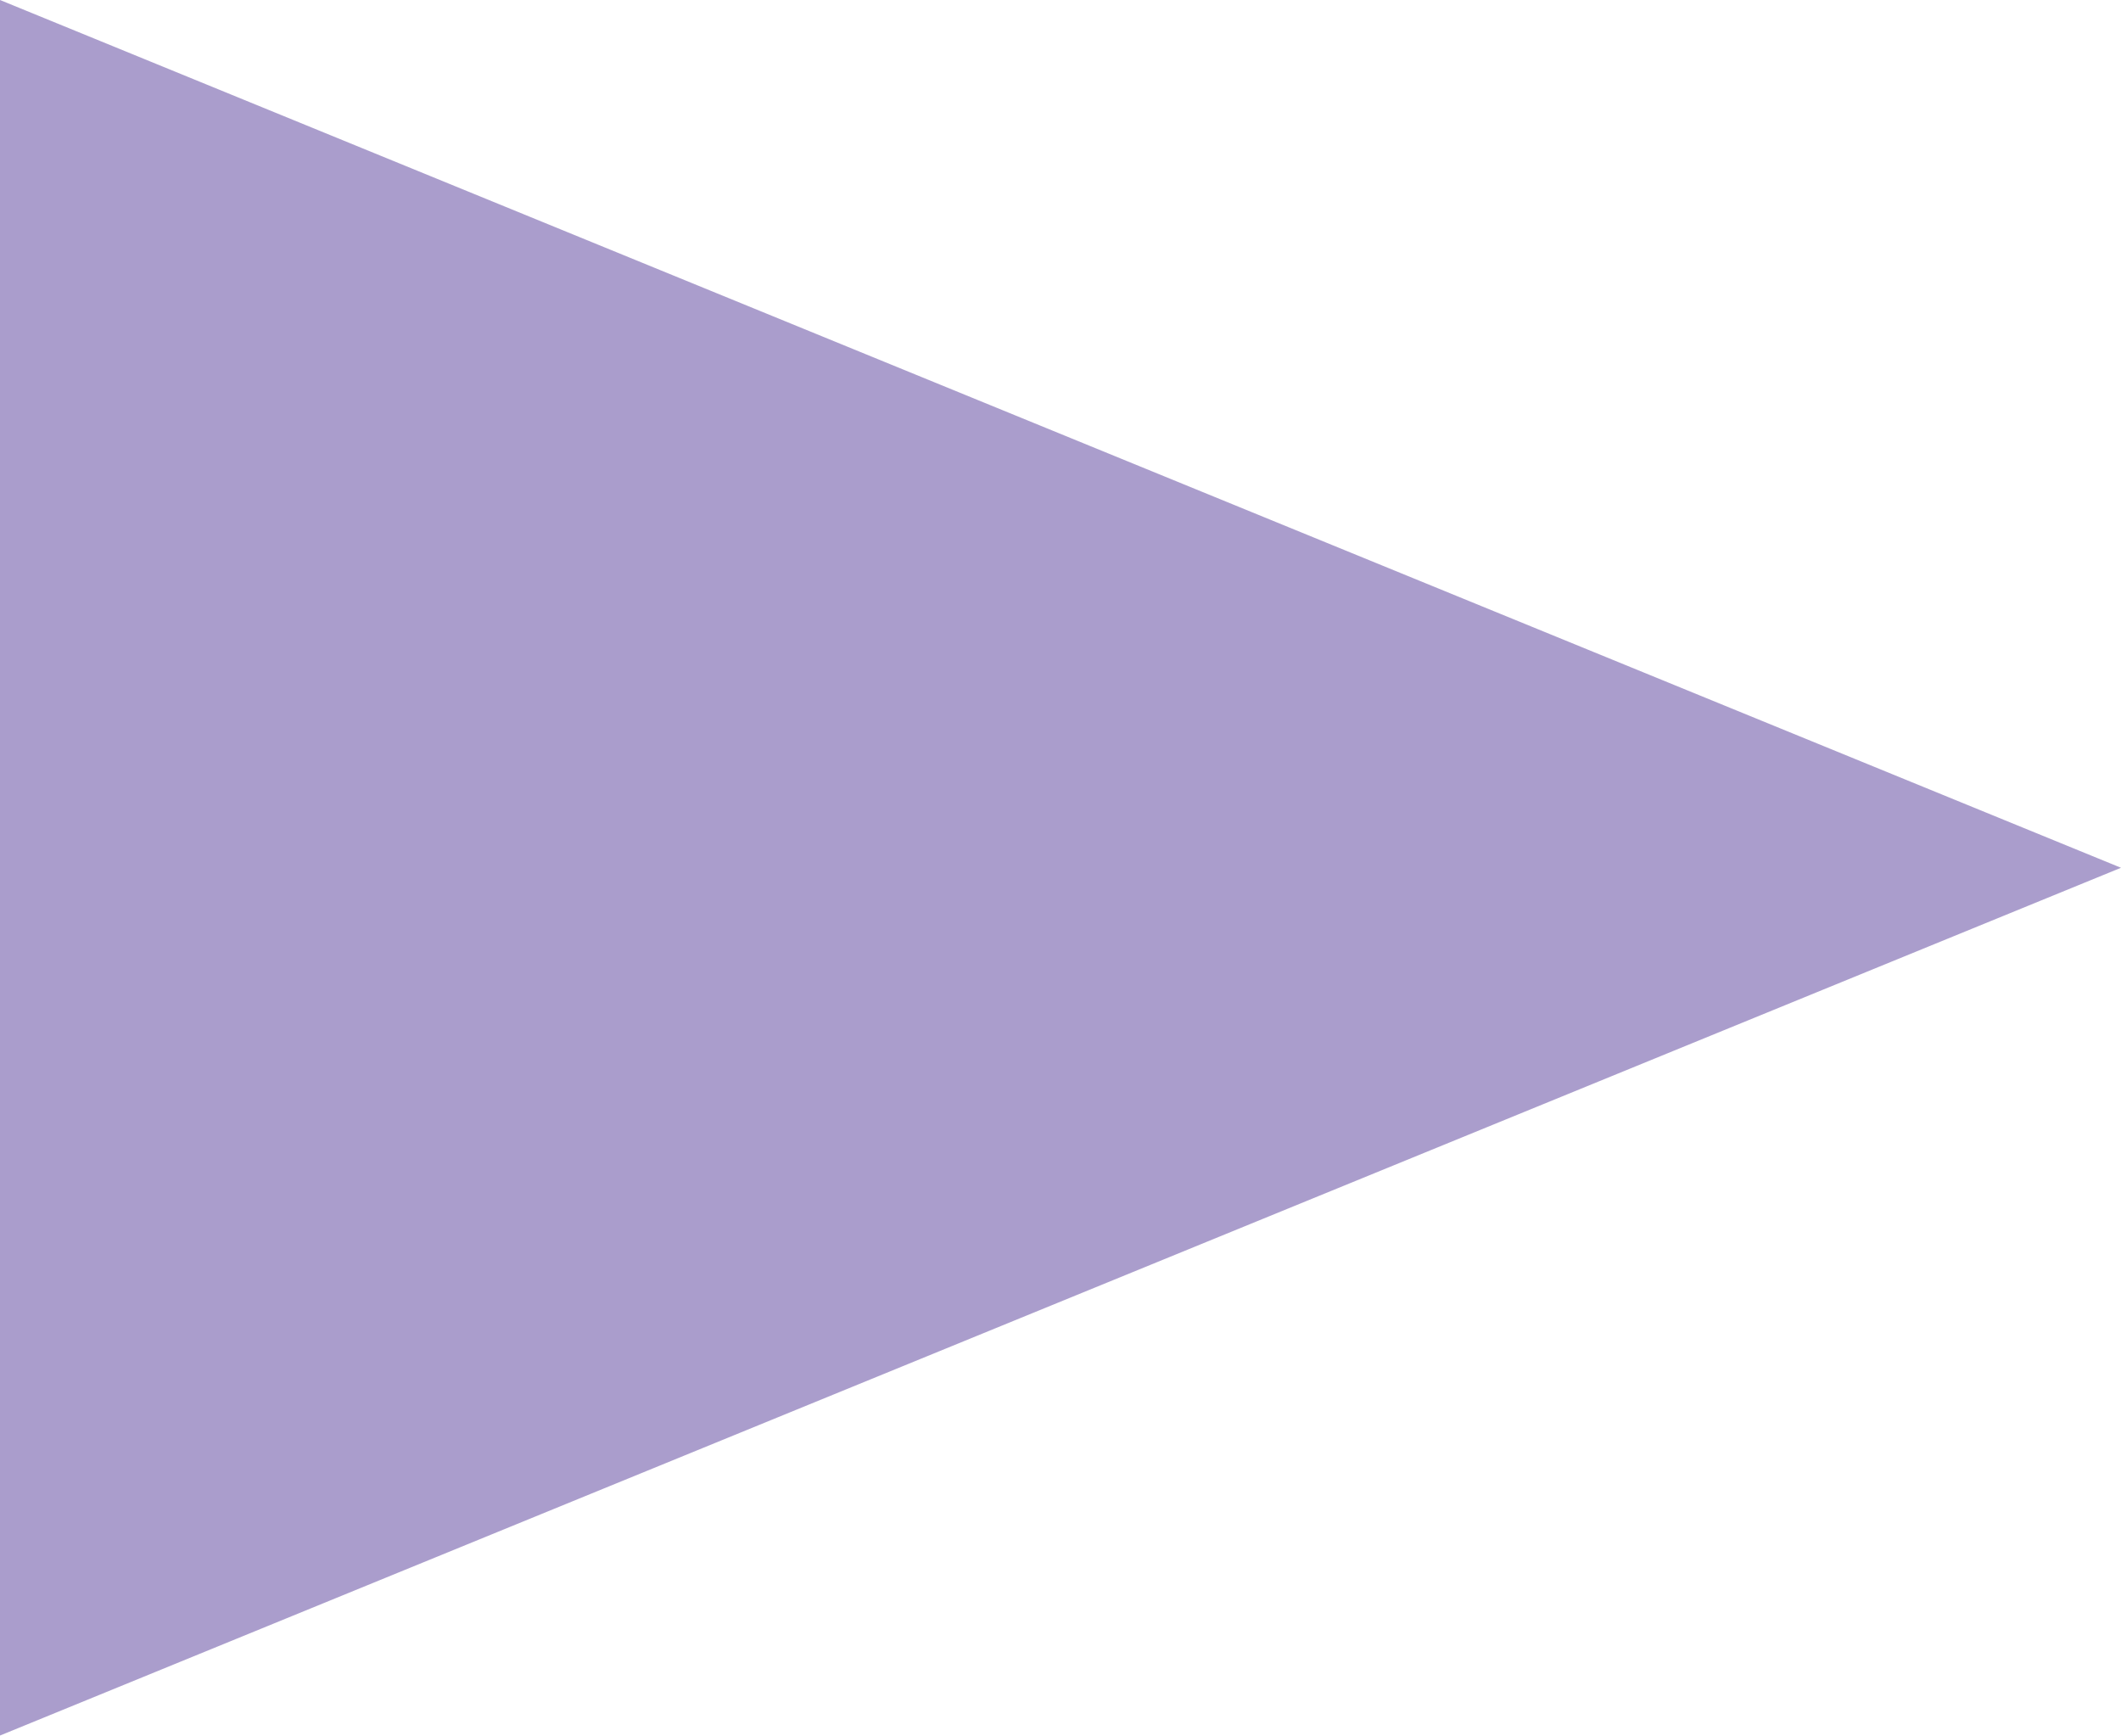
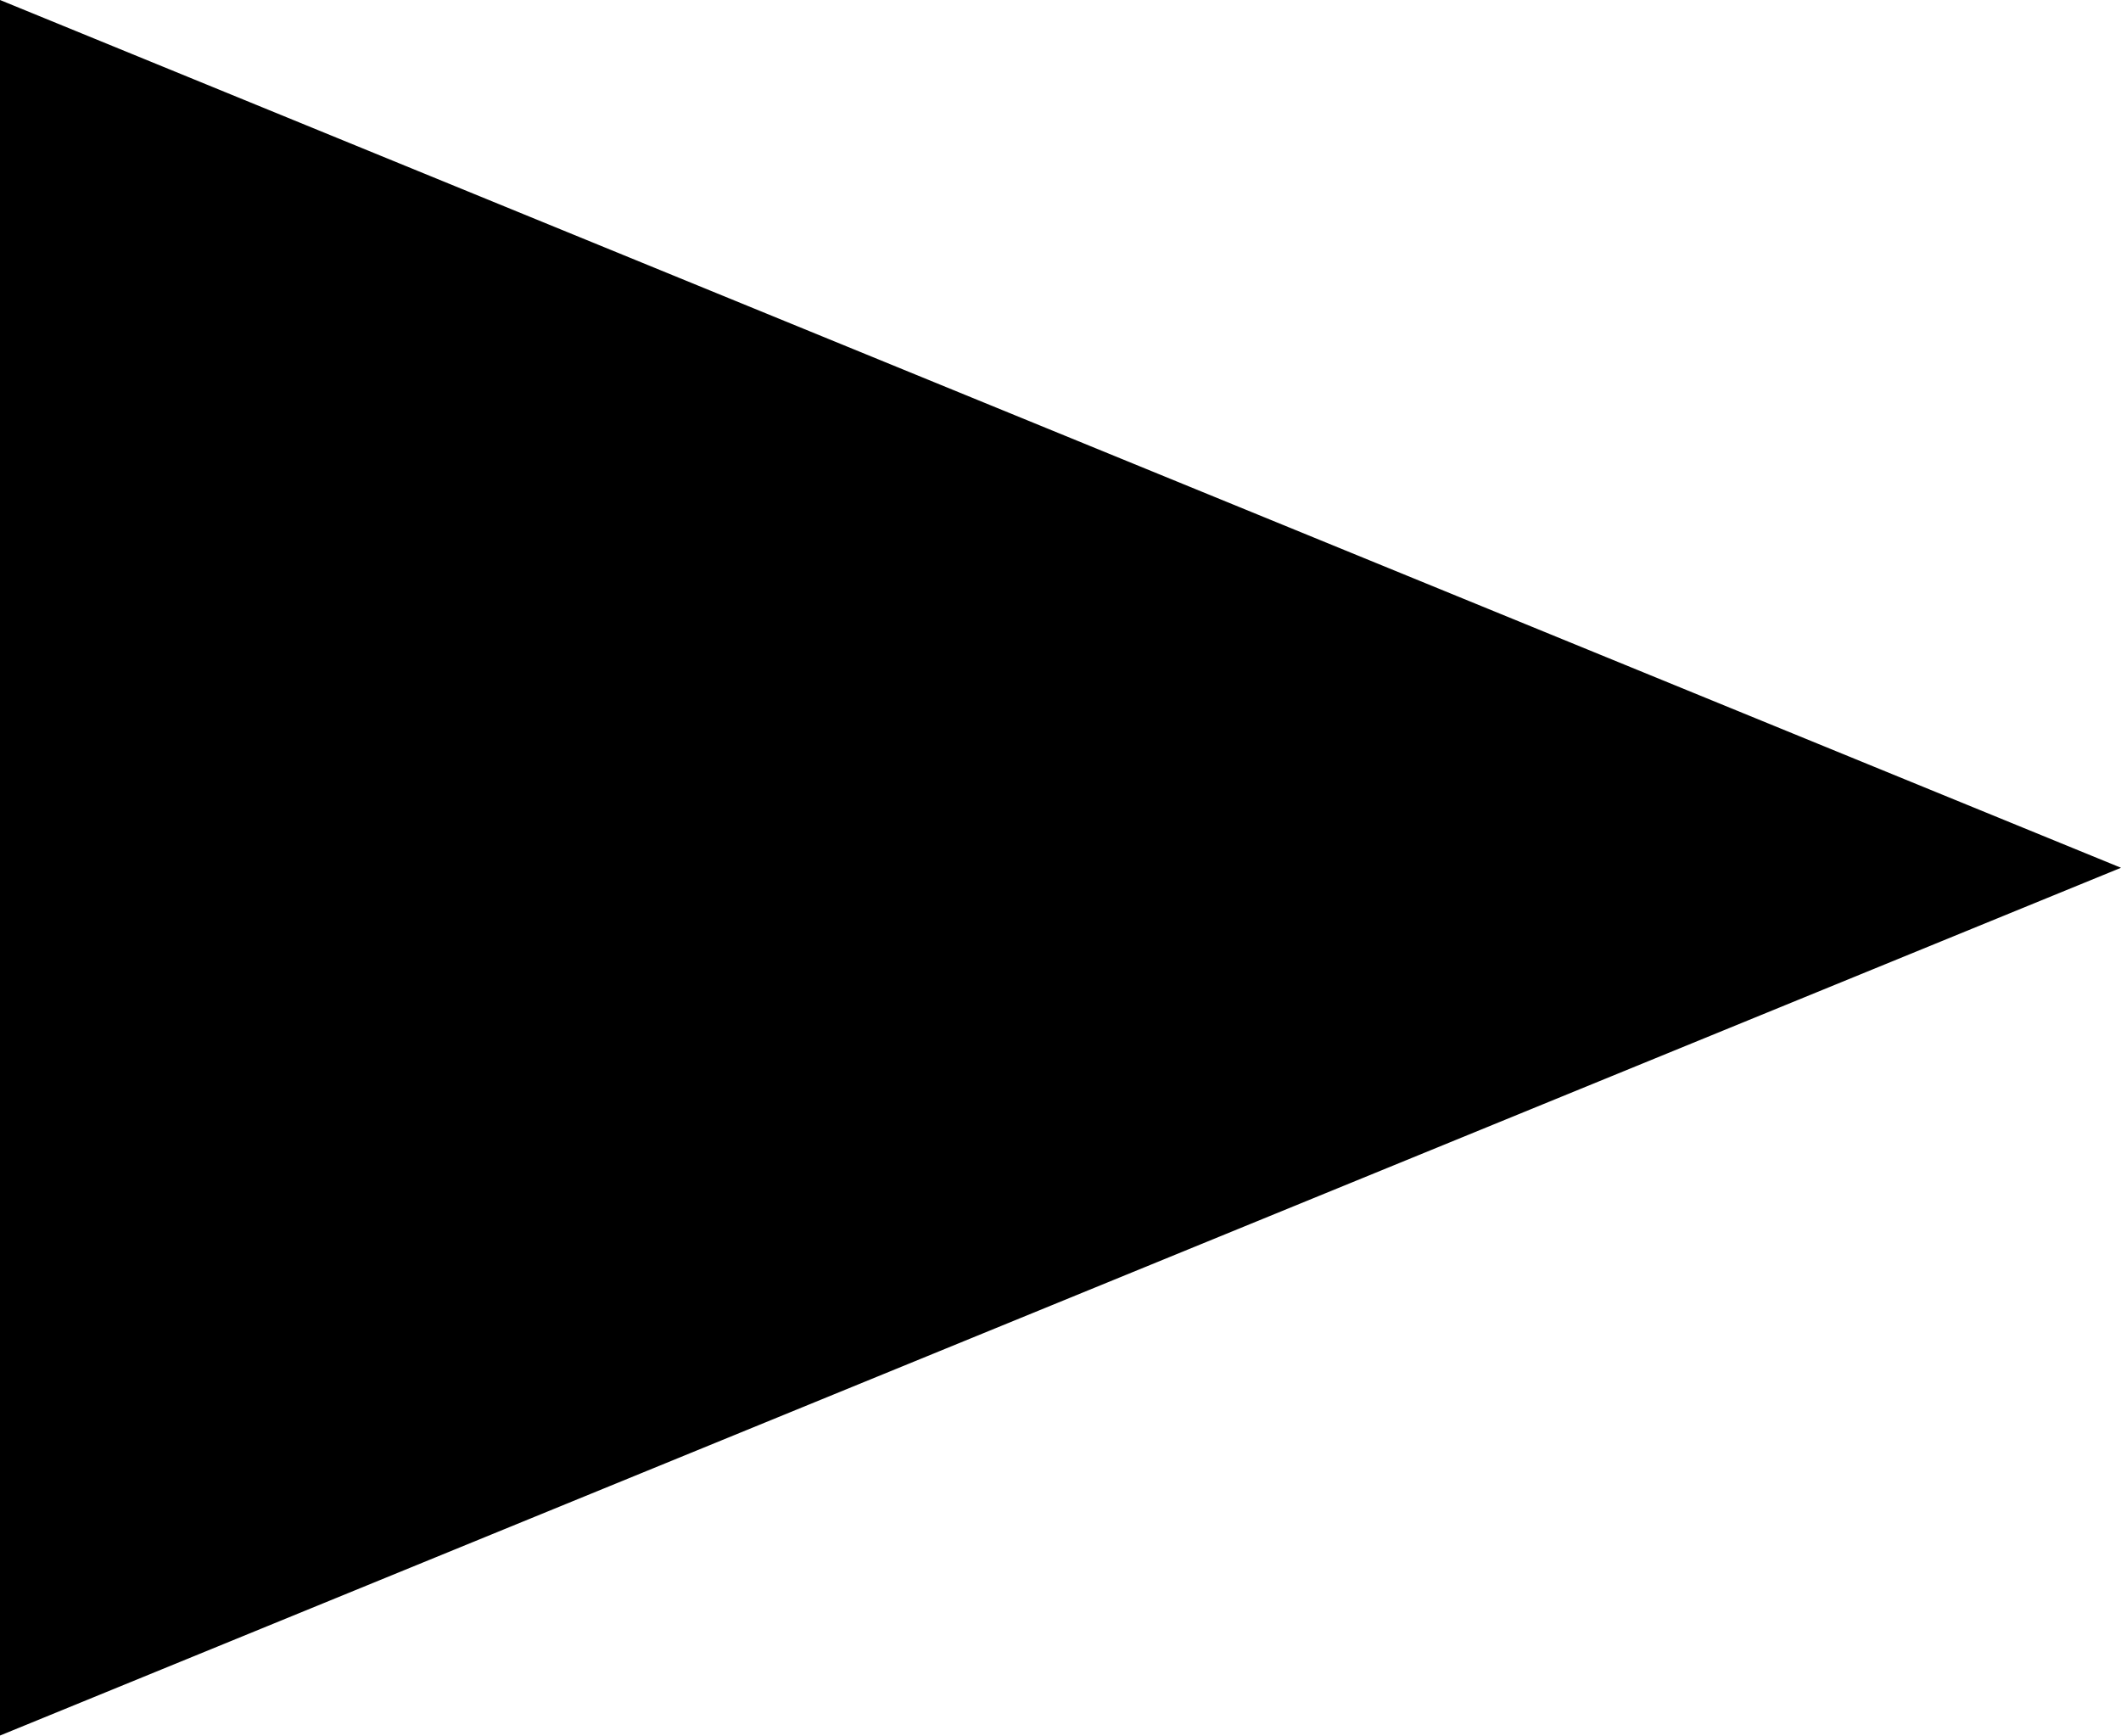
<svg xmlns="http://www.w3.org/2000/svg" width="11px" height="9px" viewBox="0 0 11 9" version="1.1">
-   <defs />
-   <g id="Page-1" stroke="none" stroke-width="1" fill="none" fill-rule="evenodd">
-     <g id="12_drop_menu_arrow" fill="#AA9DCC">
-       <polygon id="Triangle-2" transform="translate(5.5, 4.5) rotate(90) translate(-5.5, -4.5) " points="5.5 -1 10 10 1 10" />
-     </g>
+   <g id="12_drop_menu_arrow">
+     <polygon id="Triangle-2" transform="translate(5.5, 4.5) rotate(90) translate(-5.5, -4.5) " points="5.5 -1 10 10 1 10" />
  </g>
</svg>
